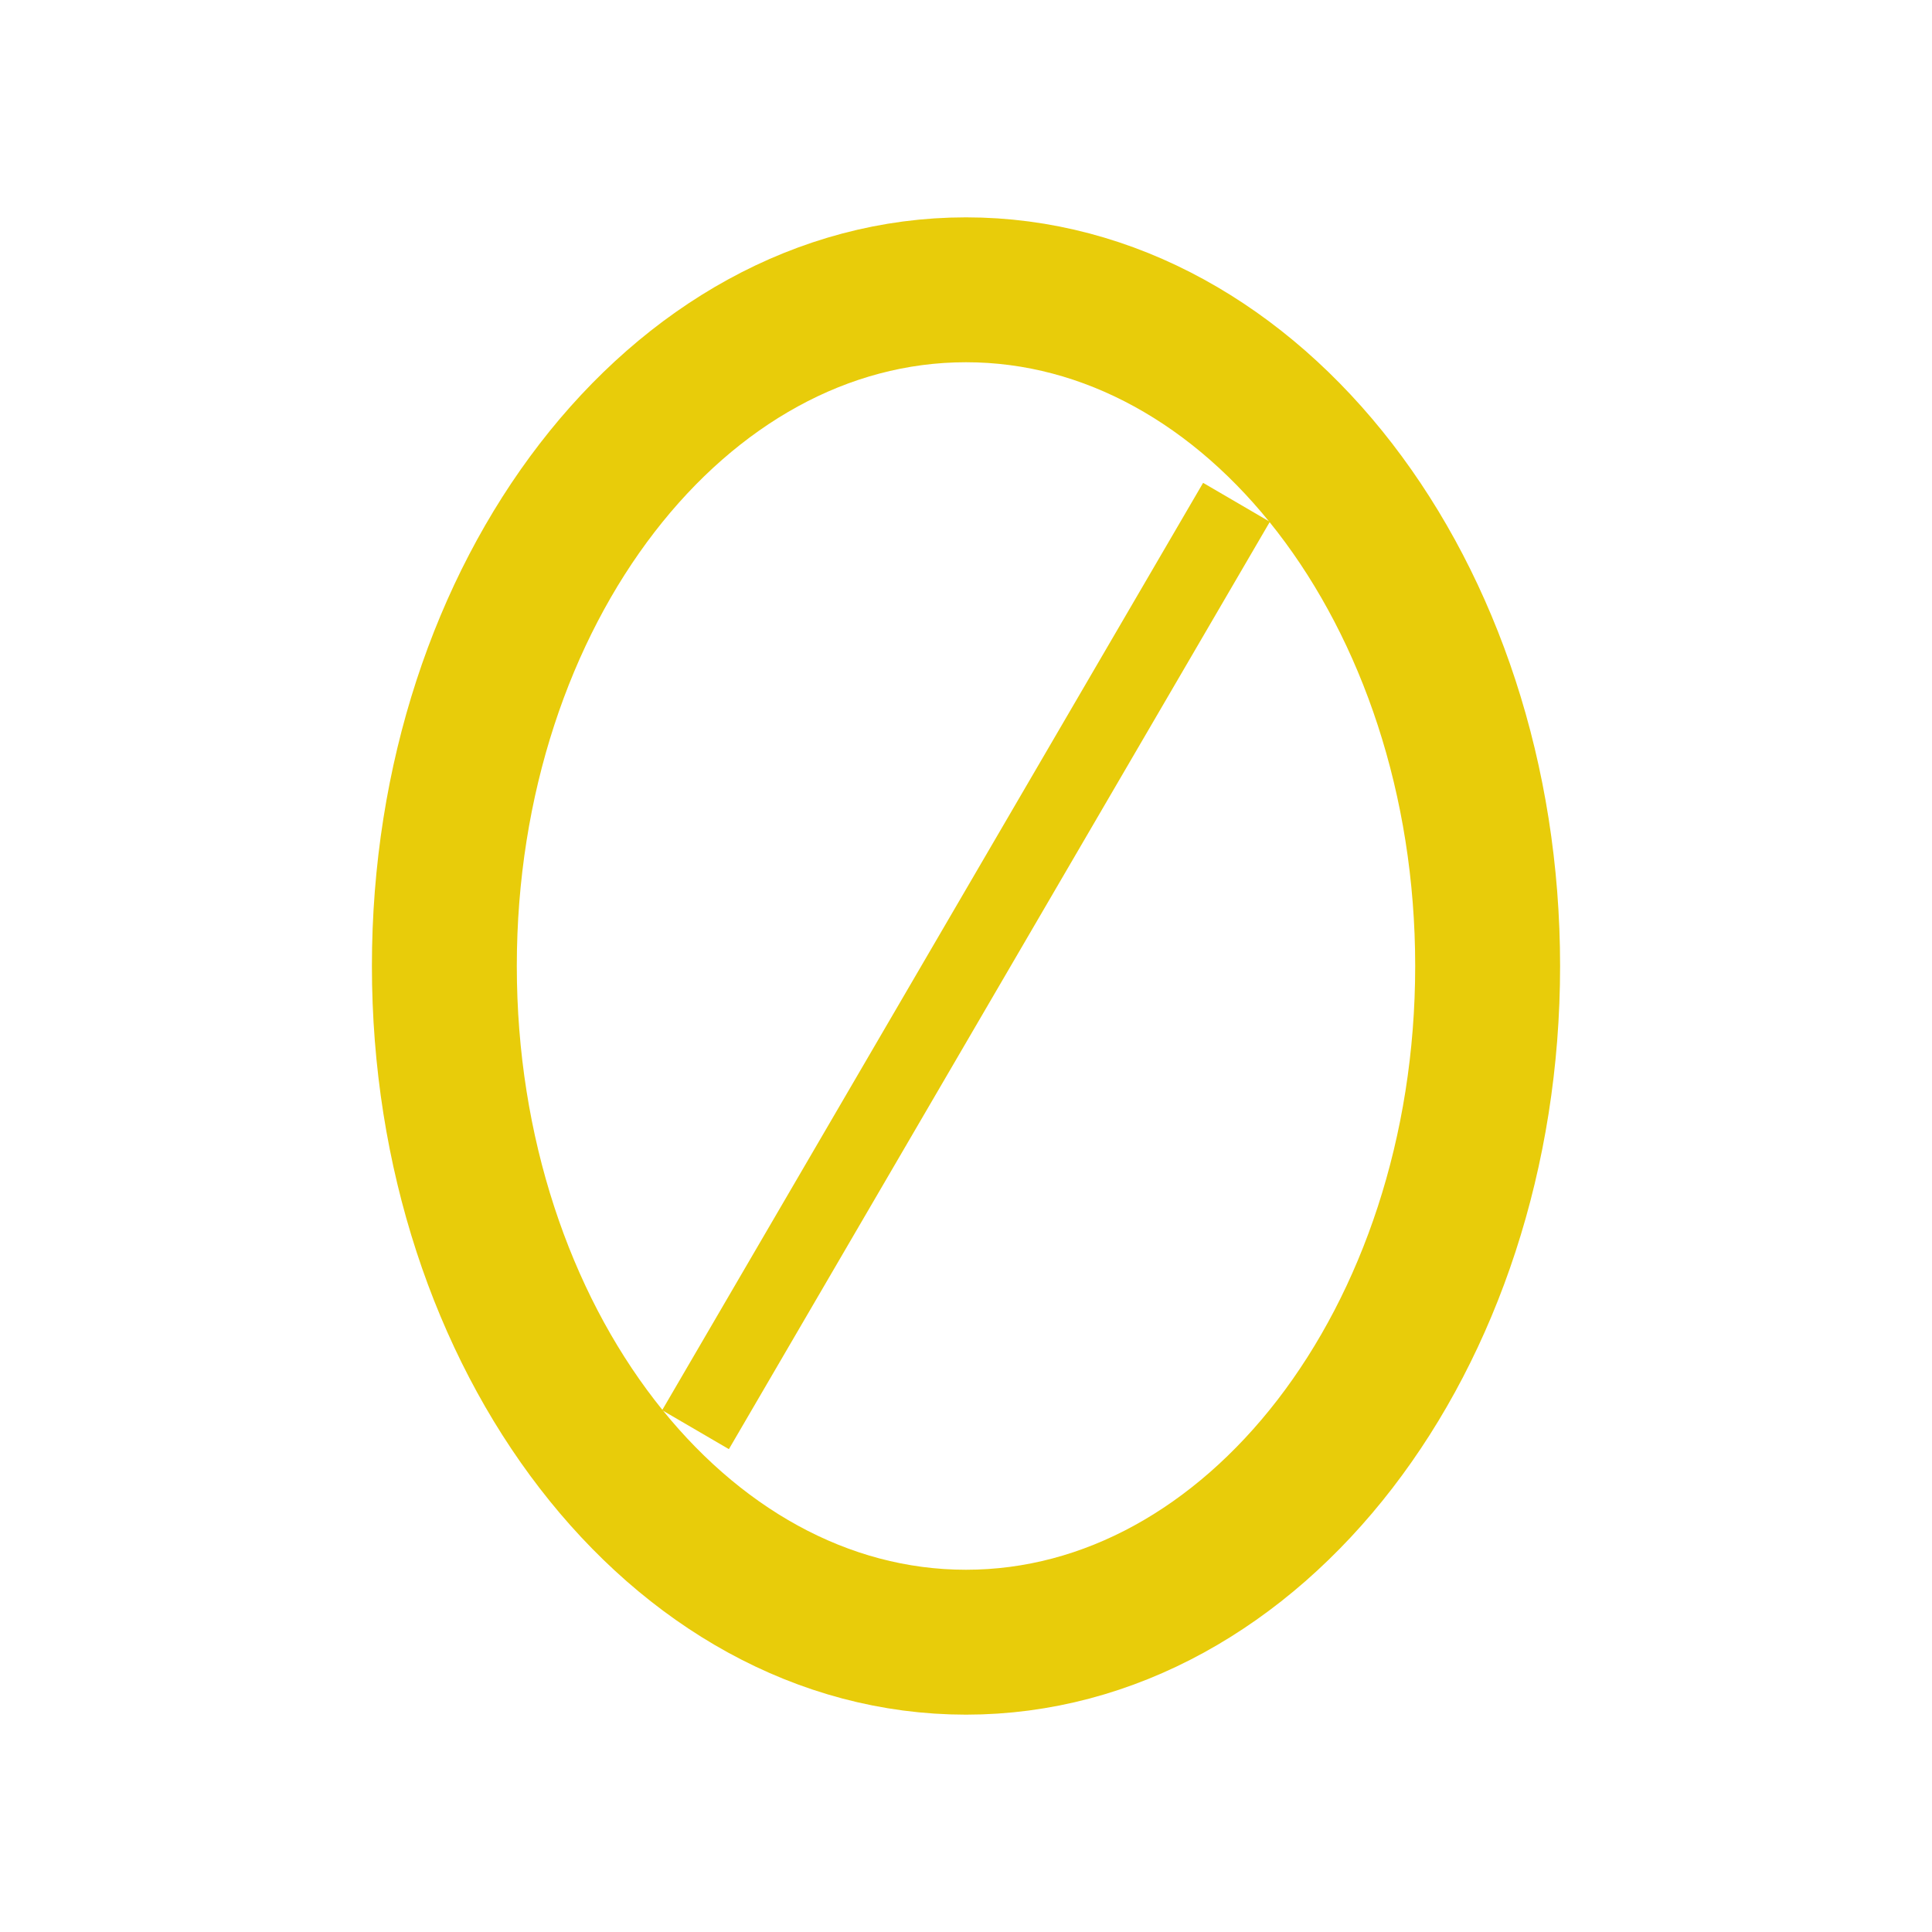
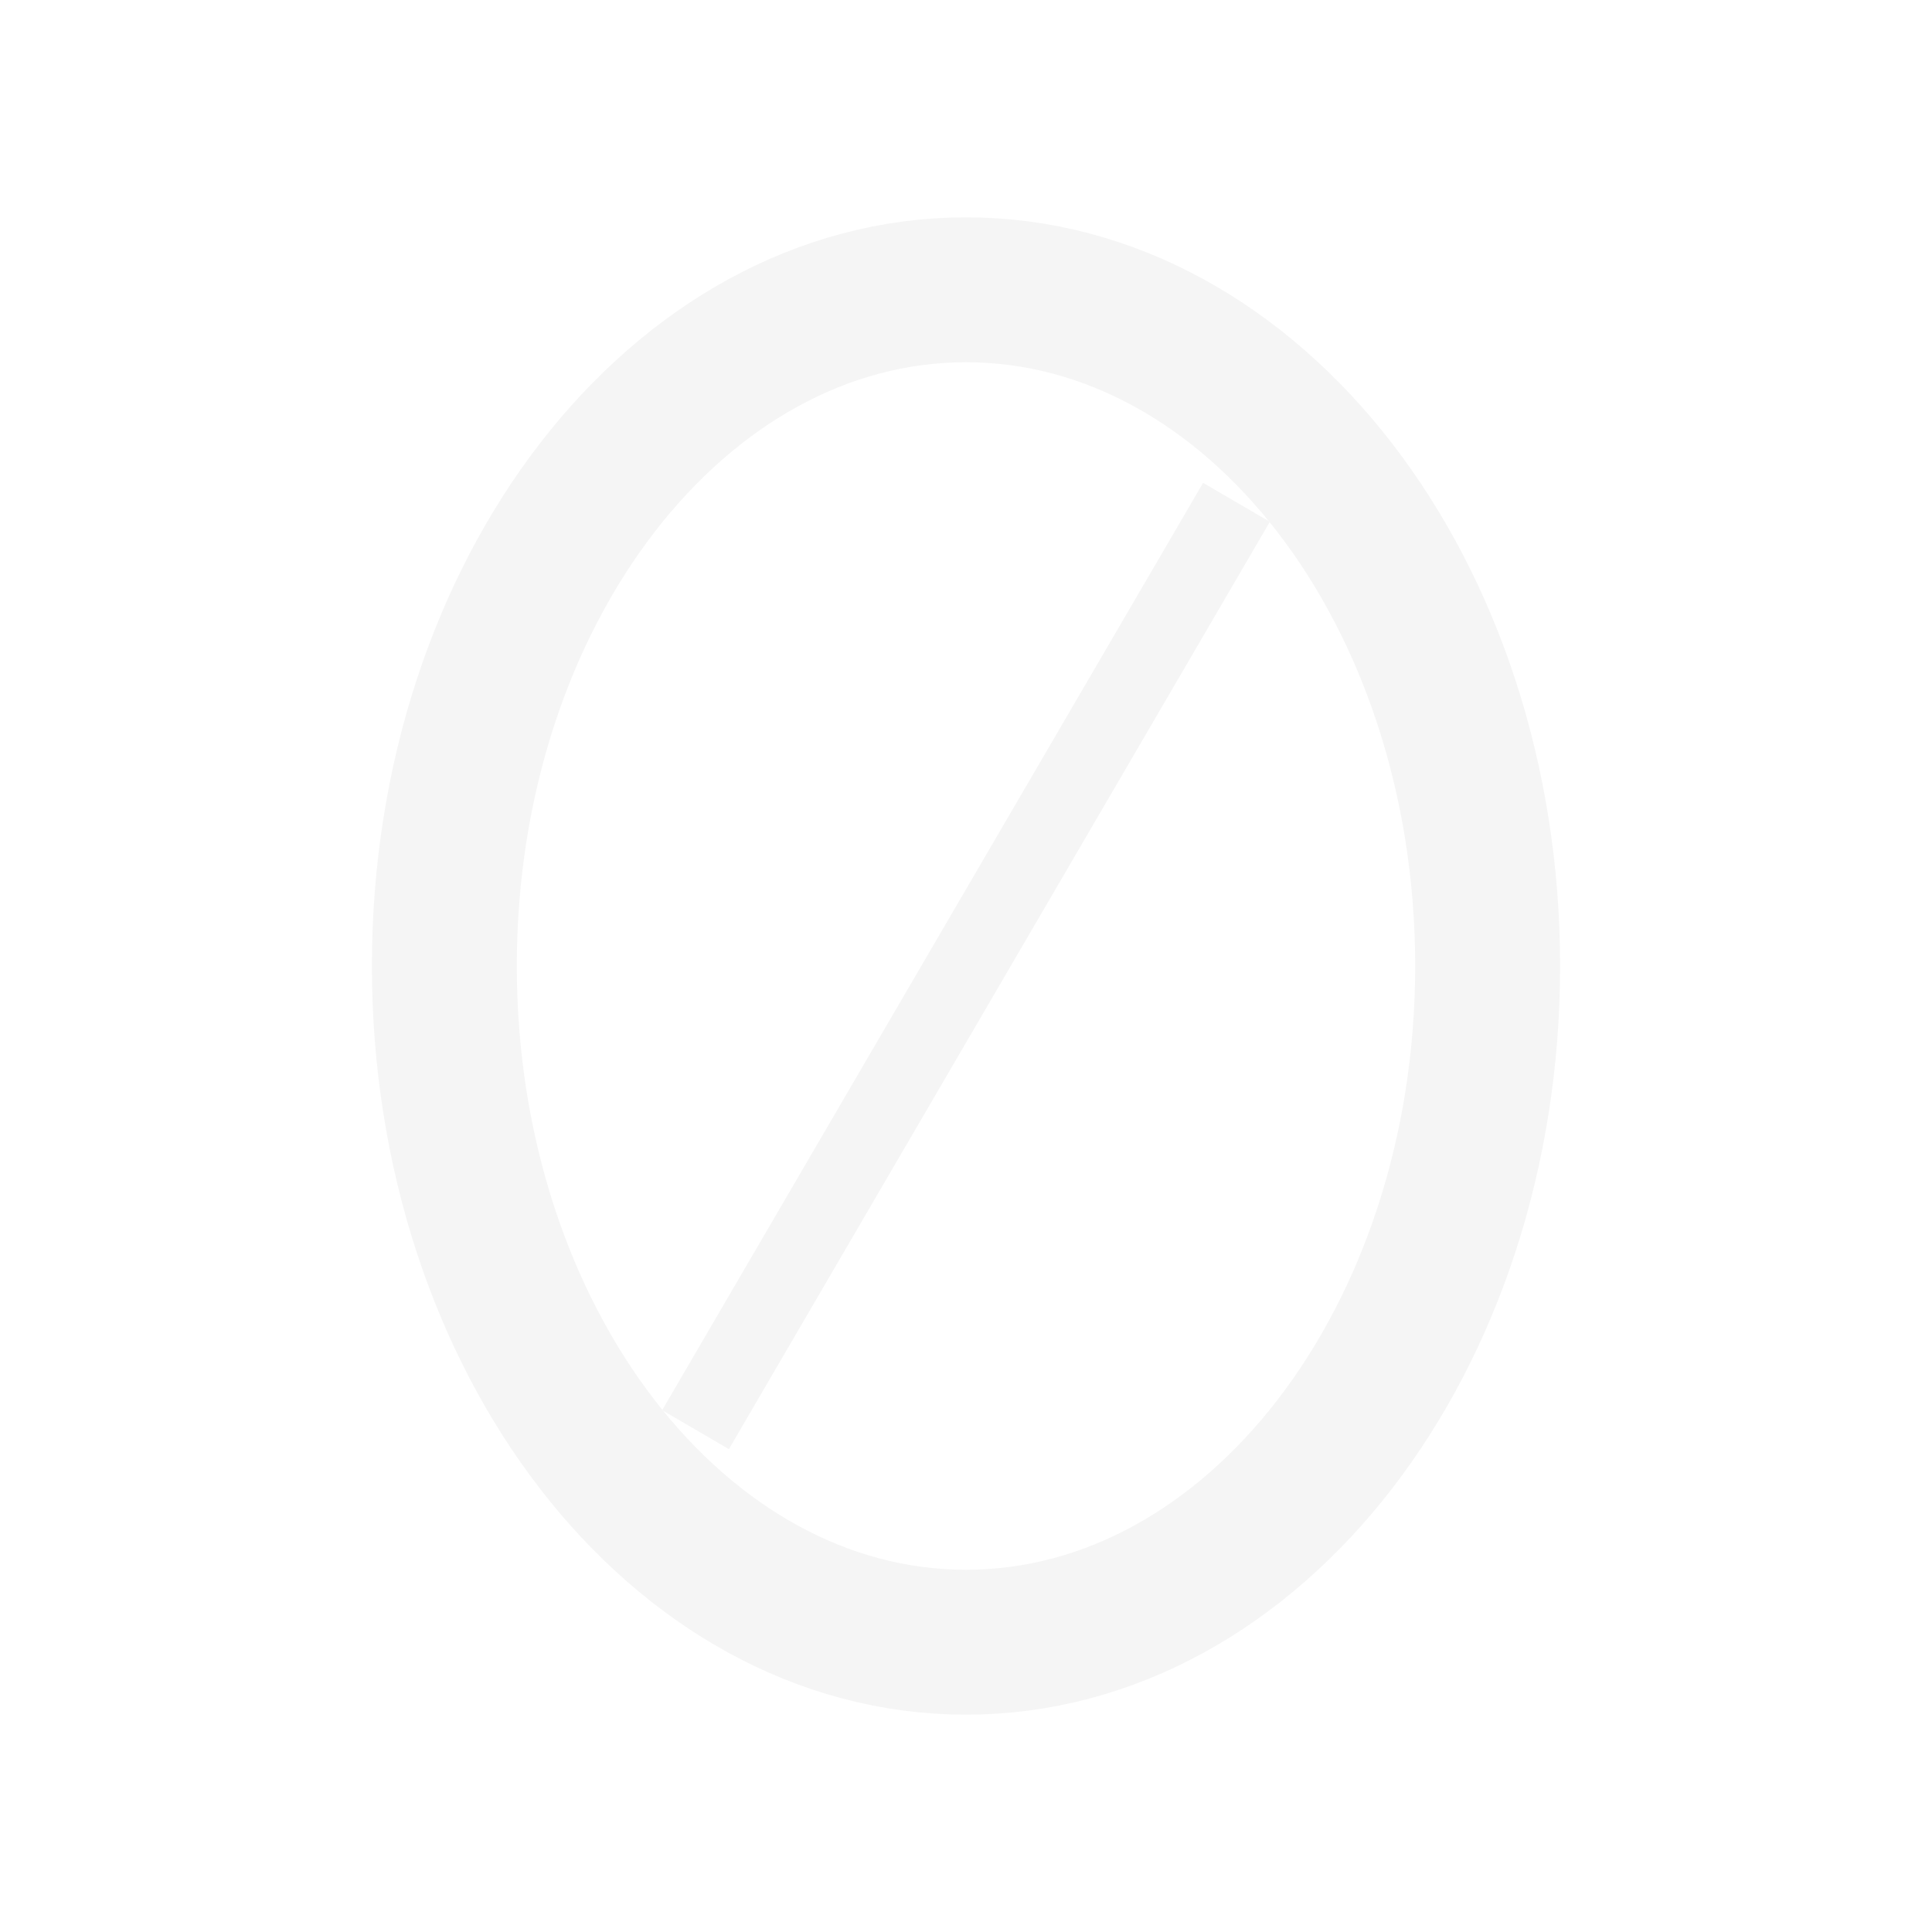
<svg xmlns="http://www.w3.org/2000/svg" viewBox="0 0 100 100">
-   <ellipse cx="50" cy="50" rx="27" ry="35" fill="none" stroke="#E8CC0A" stroke-width="7.5" />
-   <line x1="36" y1="74" x2="64" y2="26" stroke="#E8CC0A" stroke-width="4" stroke-linecap="butt" />
+   <ellipse cx="50" cy="50" rx="27" ry="35" fill="none" stroke="#F5F5F5" stroke-width="7.5" />
+   <line x1="36" y1="74" x2="64" y2="26" stroke="#F5F5F5" stroke-width="4" stroke-linecap="butt" />
</svg>
